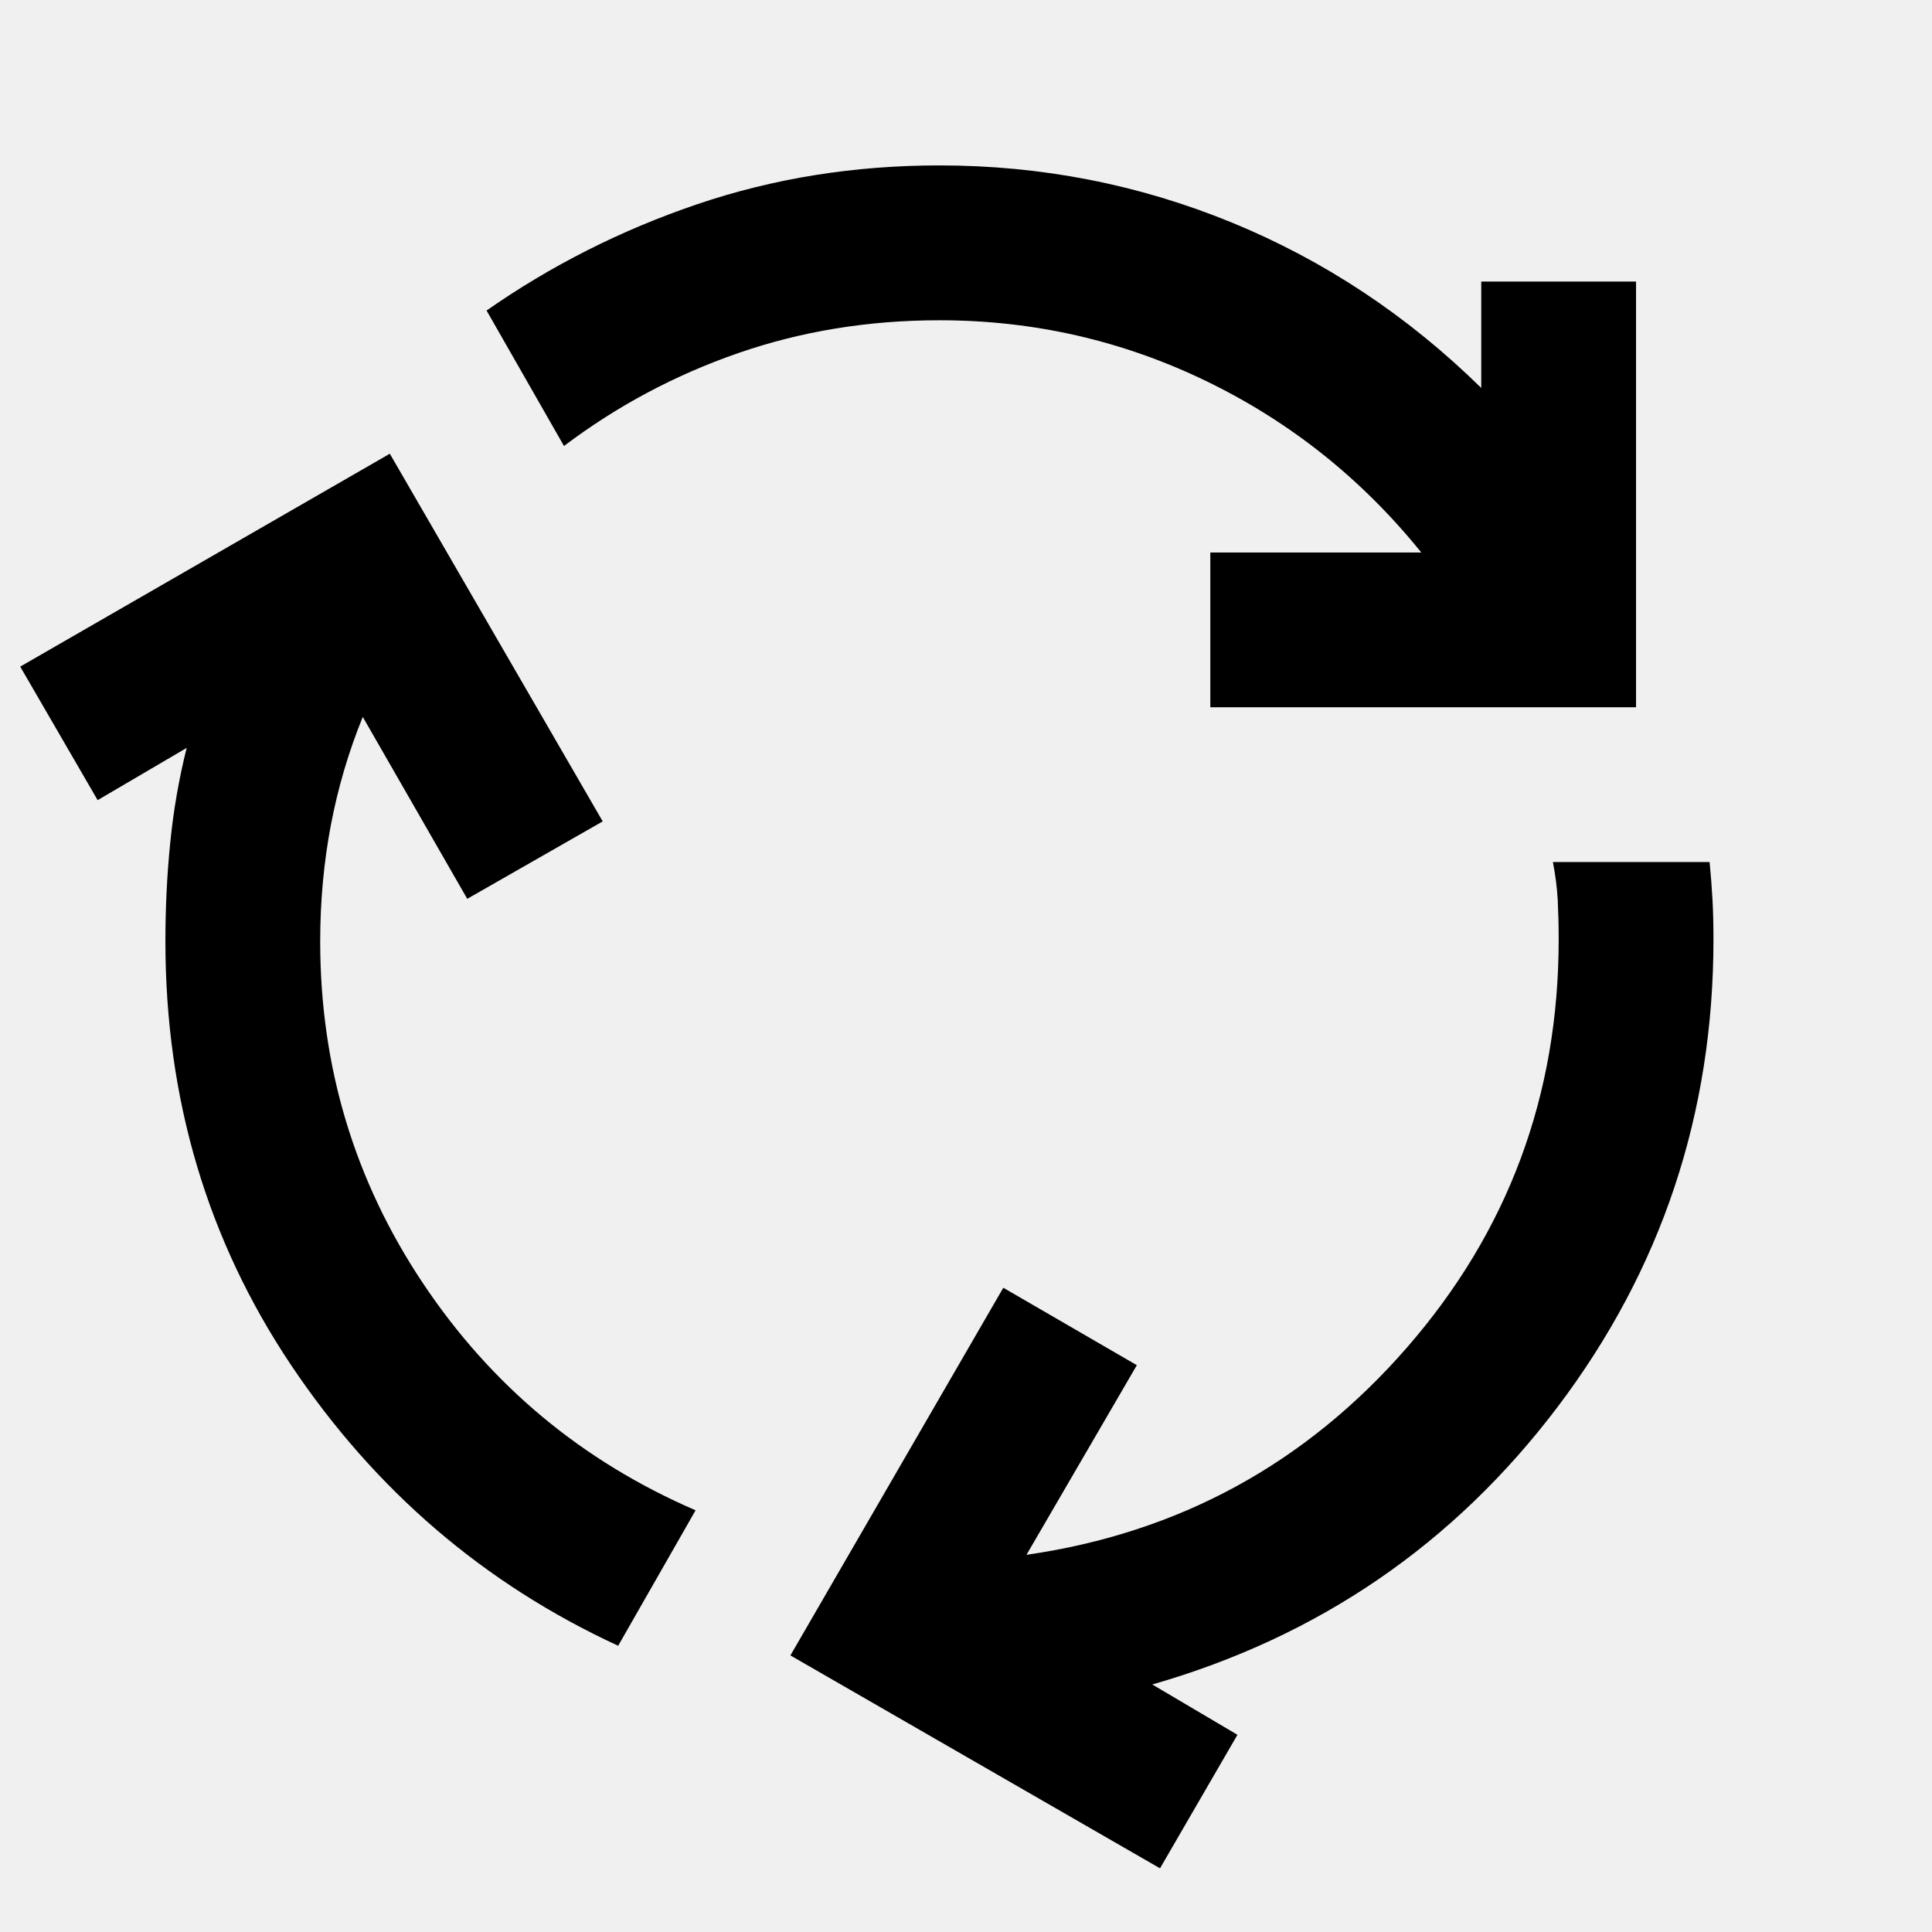
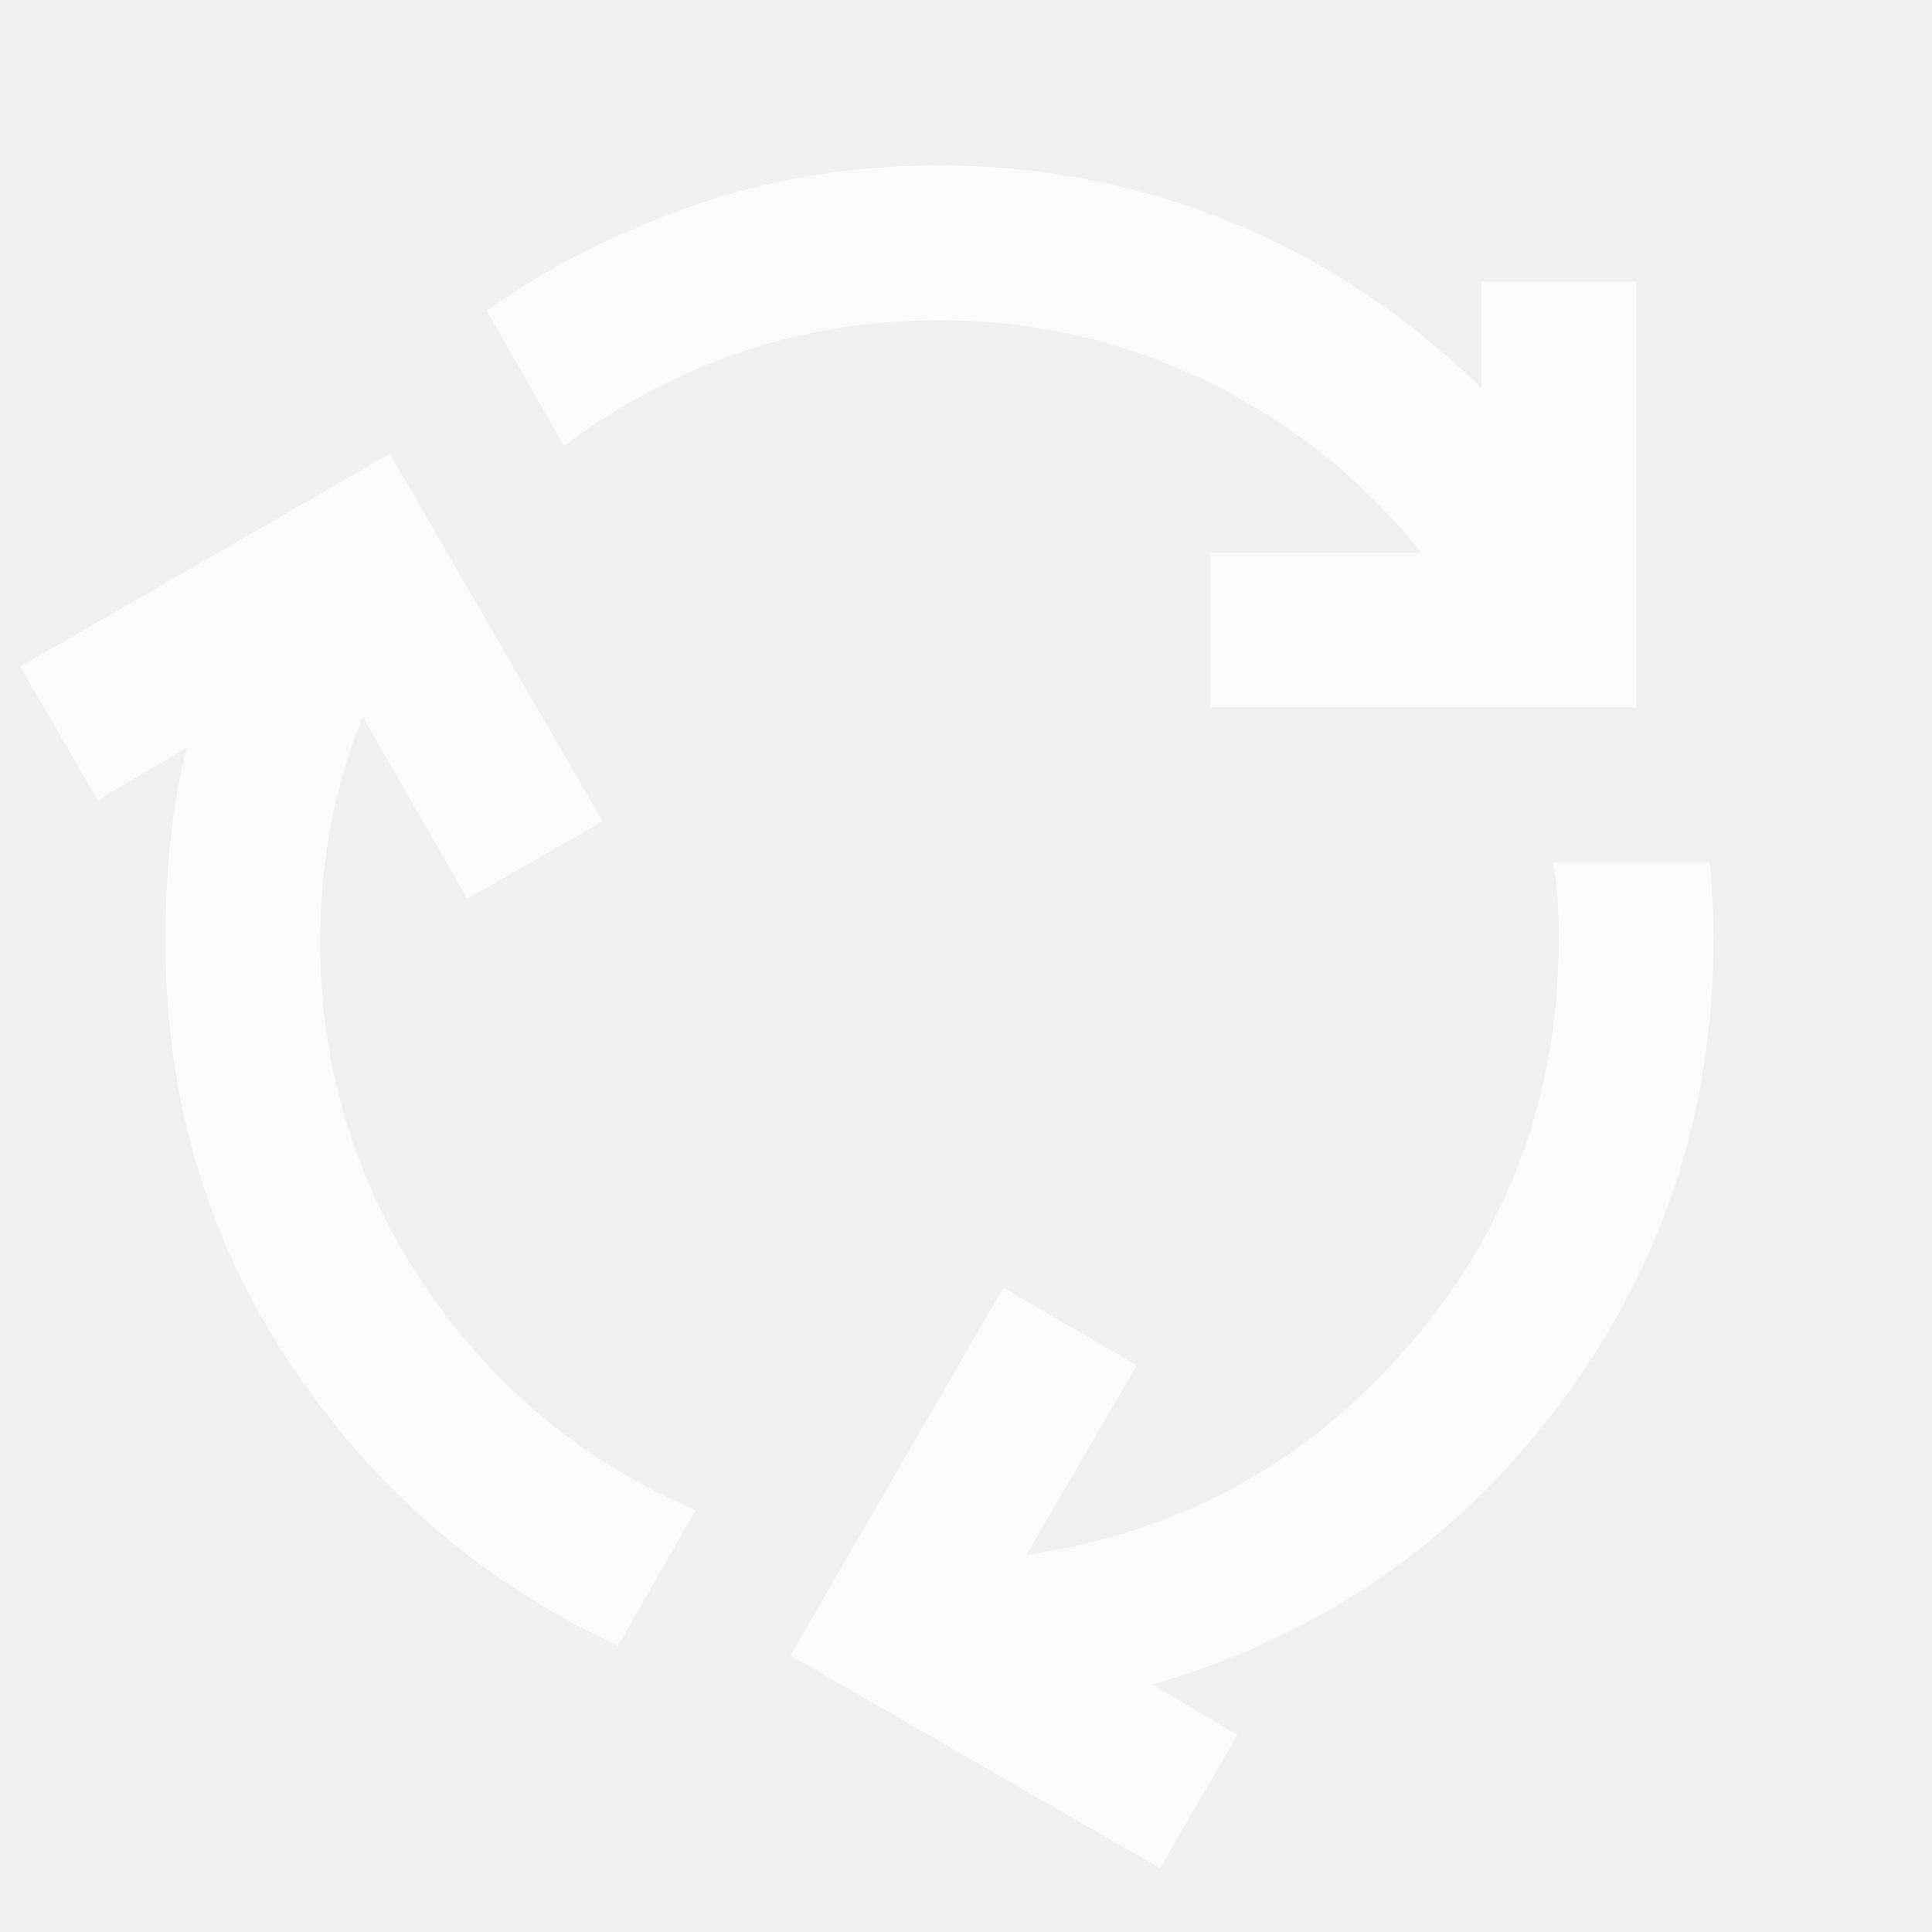
- <svg xmlns="http://www.w3.org/2000/svg" width="26" height="26" viewBox="0 0 26 26" fill="inherit">
+ <svg xmlns="http://www.w3.org/2000/svg" width="26" height="26" viewBox="0 0 26 26" fill="none">
  <g clip-path="url(#clip0_234_488)">
-     <path d="M8.319 22.148C6.514 21.315 5.047 20.056 3.918 18.372C2.79 16.688 2.226 14.787 2.226 12.669C2.226 12.217 2.247 11.775 2.291 11.341C2.334 10.907 2.408 10.481 2.512 10.065L1.314 10.768L0.272 8.971L5.246 6.106L8.111 11.054L6.288 12.096L4.882 9.648C4.691 10.117 4.548 10.603 4.452 11.106C4.357 11.61 4.309 12.131 4.309 12.669C4.309 14.353 4.769 15.885 5.689 17.265C6.609 18.645 7.833 19.665 9.361 20.325L8.319 22.148ZM16.288 9.518V7.435H19.127C18.328 6.445 17.364 5.677 16.236 5.13C15.107 4.583 13.91 4.31 12.642 4.31C11.687 4.31 10.785 4.457 9.934 4.752C9.083 5.047 8.302 5.464 7.59 6.002L6.548 4.179C7.417 3.572 8.363 3.094 9.387 2.747C10.411 2.4 11.496 2.226 12.642 2.226C14.014 2.226 15.325 2.482 16.575 2.994C17.825 3.507 18.944 4.249 19.934 5.221V3.789H22.017V9.518H16.288ZM15.611 25.143L10.637 22.278L13.502 17.33L15.299 18.372L13.814 20.924C15.863 20.629 17.569 19.7 18.931 18.138C20.294 16.575 20.976 14.744 20.976 12.643C20.976 12.452 20.971 12.274 20.963 12.109C20.954 11.944 20.932 11.775 20.898 11.601H23.007C23.024 11.775 23.037 11.944 23.046 12.109C23.055 12.274 23.059 12.452 23.059 12.643C23.059 14.987 22.36 17.083 20.963 18.932C19.565 20.781 17.746 22.026 15.507 22.669L16.653 23.346L15.611 25.143Z" fill="inherit" />
+     <path d="M8.319 22.148C6.514 21.315 5.047 20.056 3.918 18.372C2.79 16.688 2.226 14.787 2.226 12.669C2.226 12.217 2.247 11.775 2.291 11.341C2.334 10.907 2.408 10.481 2.512 10.065L1.314 10.768L0.272 8.971L5.246 6.106L8.111 11.054L6.288 12.096L4.882 9.648C4.691 10.117 4.548 10.603 4.452 11.106C4.357 11.61 4.309 12.131 4.309 12.669C4.309 14.353 4.769 15.885 5.689 17.265C6.609 18.645 7.833 19.665 9.361 20.325L8.319 22.148ZM16.288 9.518V7.435H19.127C18.328 6.445 17.364 5.677 16.236 5.13C15.107 4.583 13.91 4.31 12.642 4.31C11.687 4.31 10.785 4.457 9.934 4.752C9.083 5.047 8.302 5.464 7.59 6.002L6.548 4.179C7.417 3.572 8.363 3.094 9.387 2.747C10.411 2.4 11.496 2.226 12.642 2.226C14.014 2.226 15.325 2.482 16.575 2.994C17.825 3.507 18.944 4.249 19.934 5.221V3.789H22.017V9.518H16.288ZM15.611 25.143L10.637 22.278L13.502 17.33L15.299 18.372L13.814 20.924C15.863 20.629 17.569 19.7 18.931 18.138C20.294 16.575 20.976 14.744 20.976 12.643C20.976 12.452 20.971 12.274 20.963 12.109C20.954 11.944 20.932 11.775 20.898 11.601H23.007C23.024 11.775 23.037 11.944 23.046 12.109C23.055 12.274 23.059 12.452 23.059 12.643C23.059 14.987 22.36 17.083 20.963 18.932C19.565 20.781 17.746 22.026 15.507 22.669L16.653 23.346L15.611 25.143Z" fill="#FBFBFB" />
  </g>
  <defs>
    <clipPath id="clip0_234_488">
-       <rect width="25" height="25" fill="inherit" transform="translate(0.142578 0.142822)" />
+       <rect width="25" height="25" fill="#FFF" transform="translate(0.142578 0.142822)" />
    </clipPath>
  </defs>
</svg>
